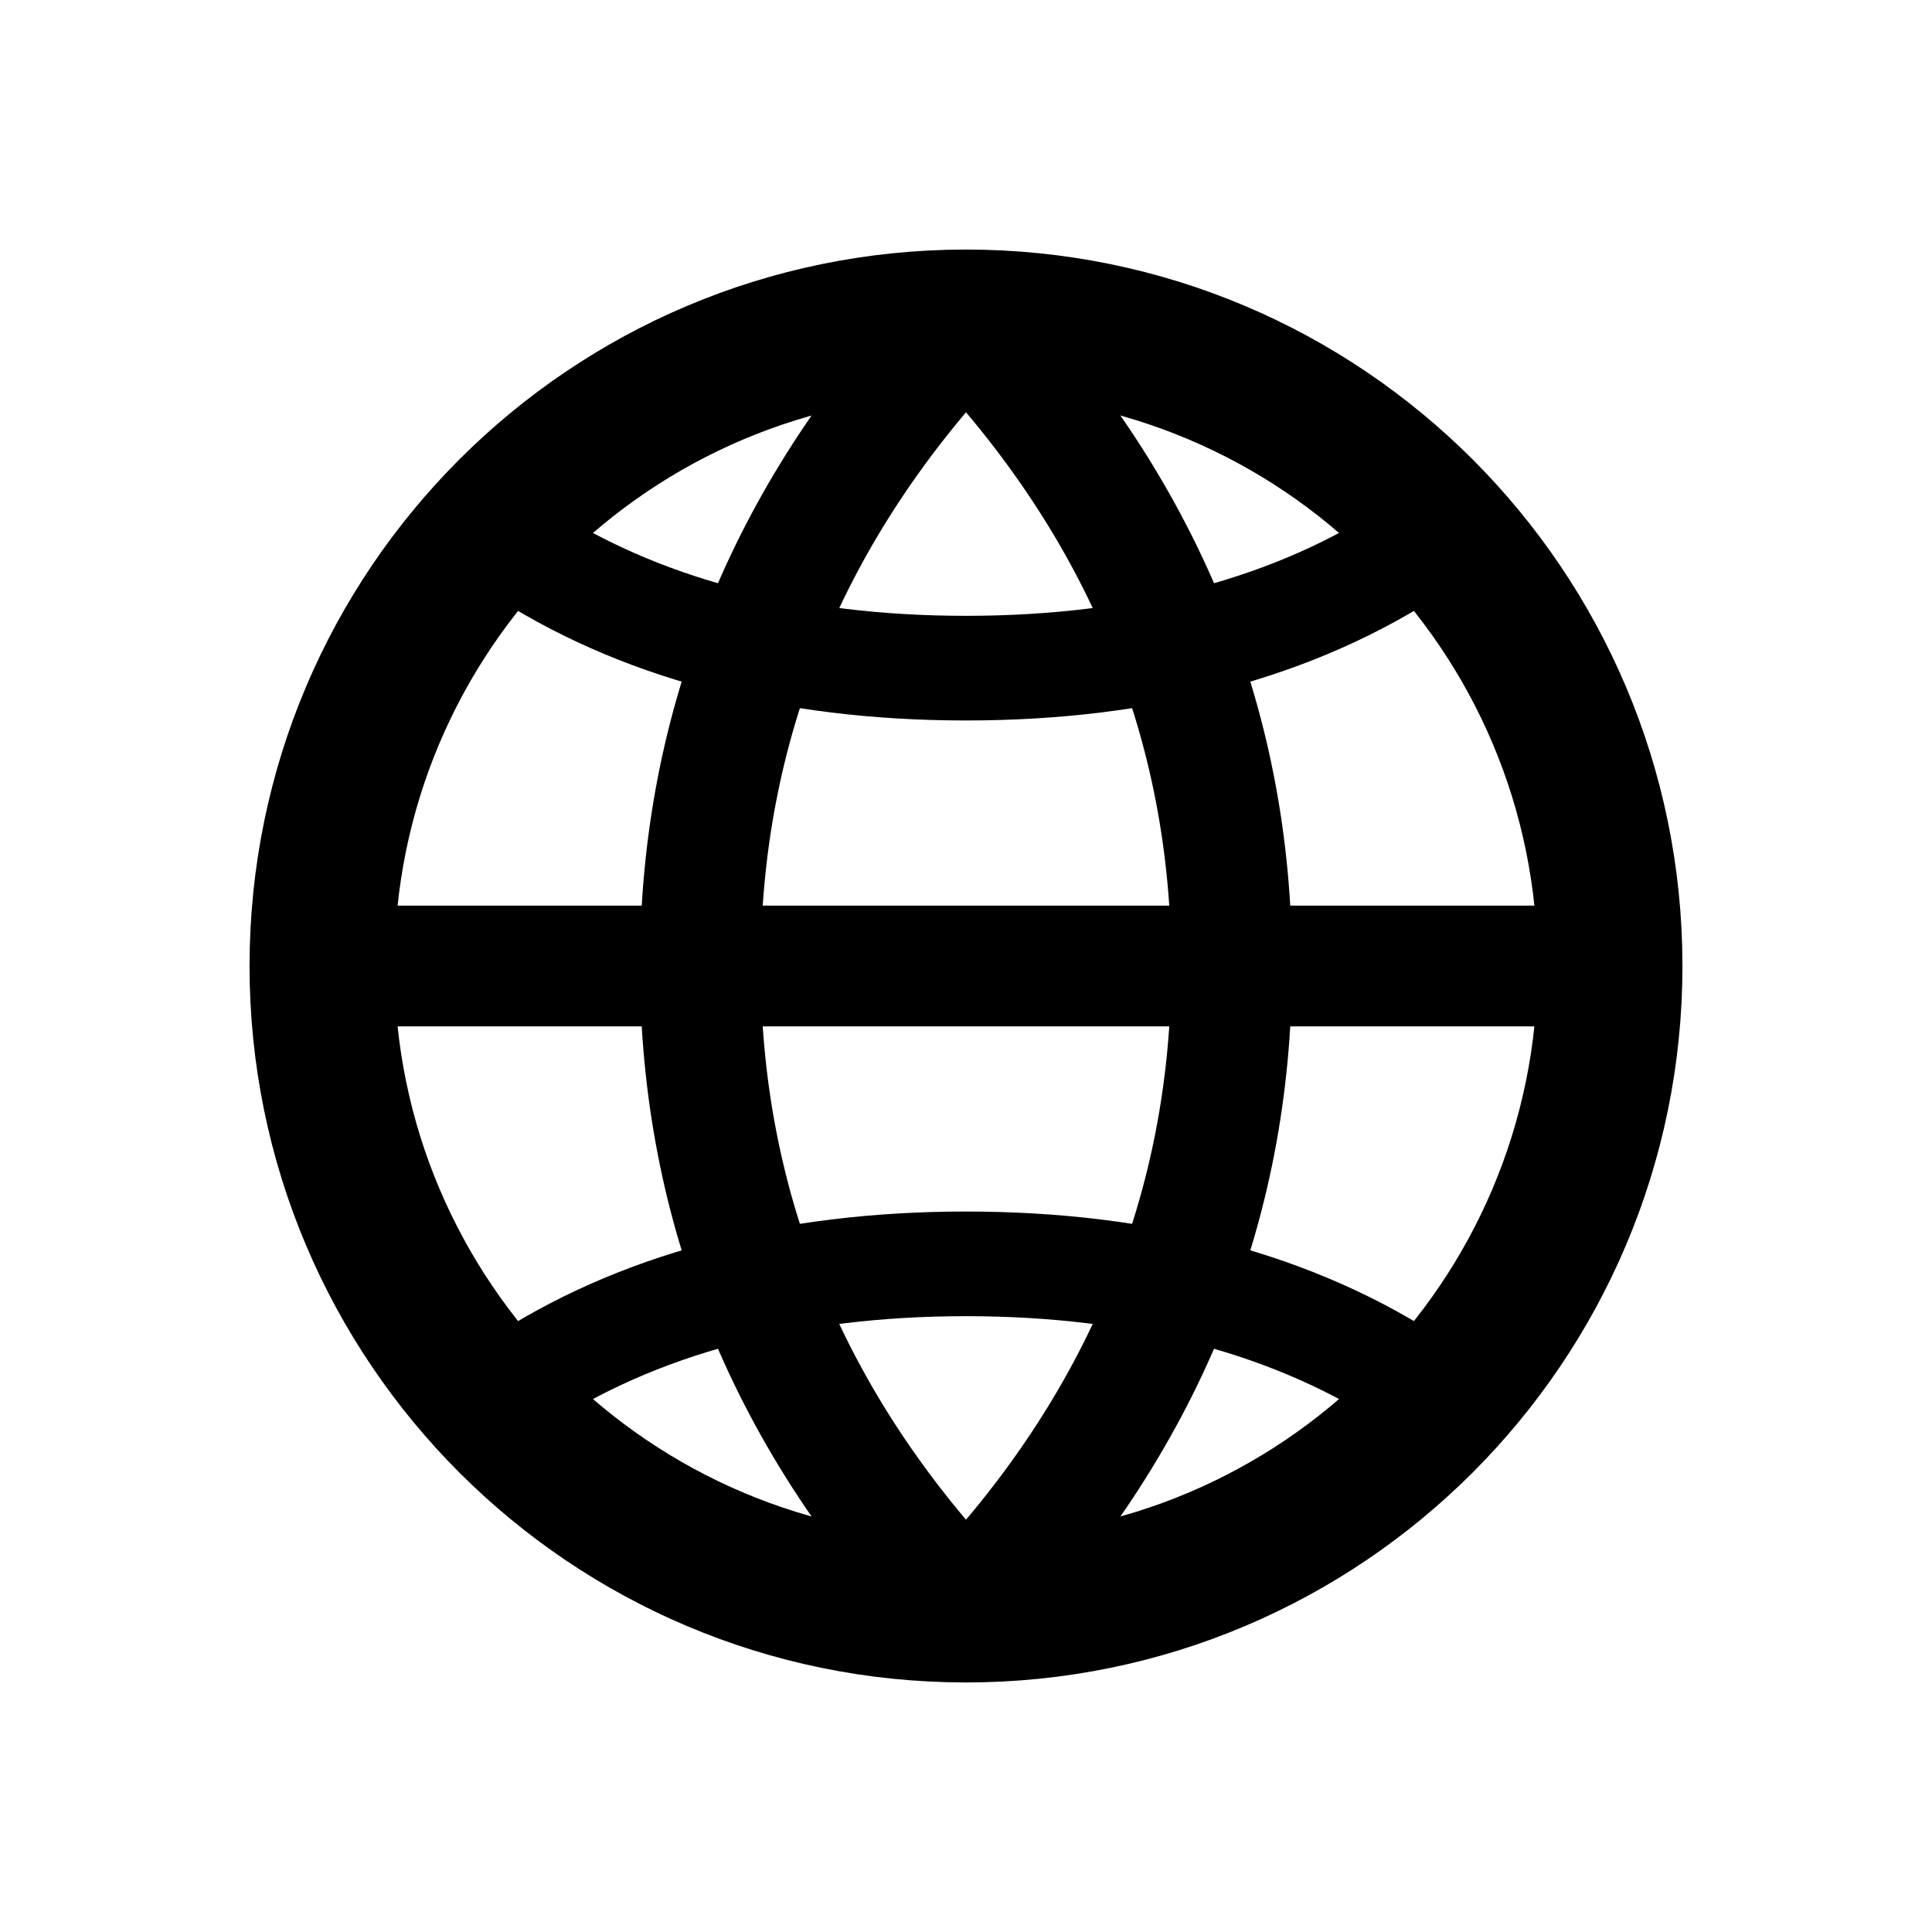
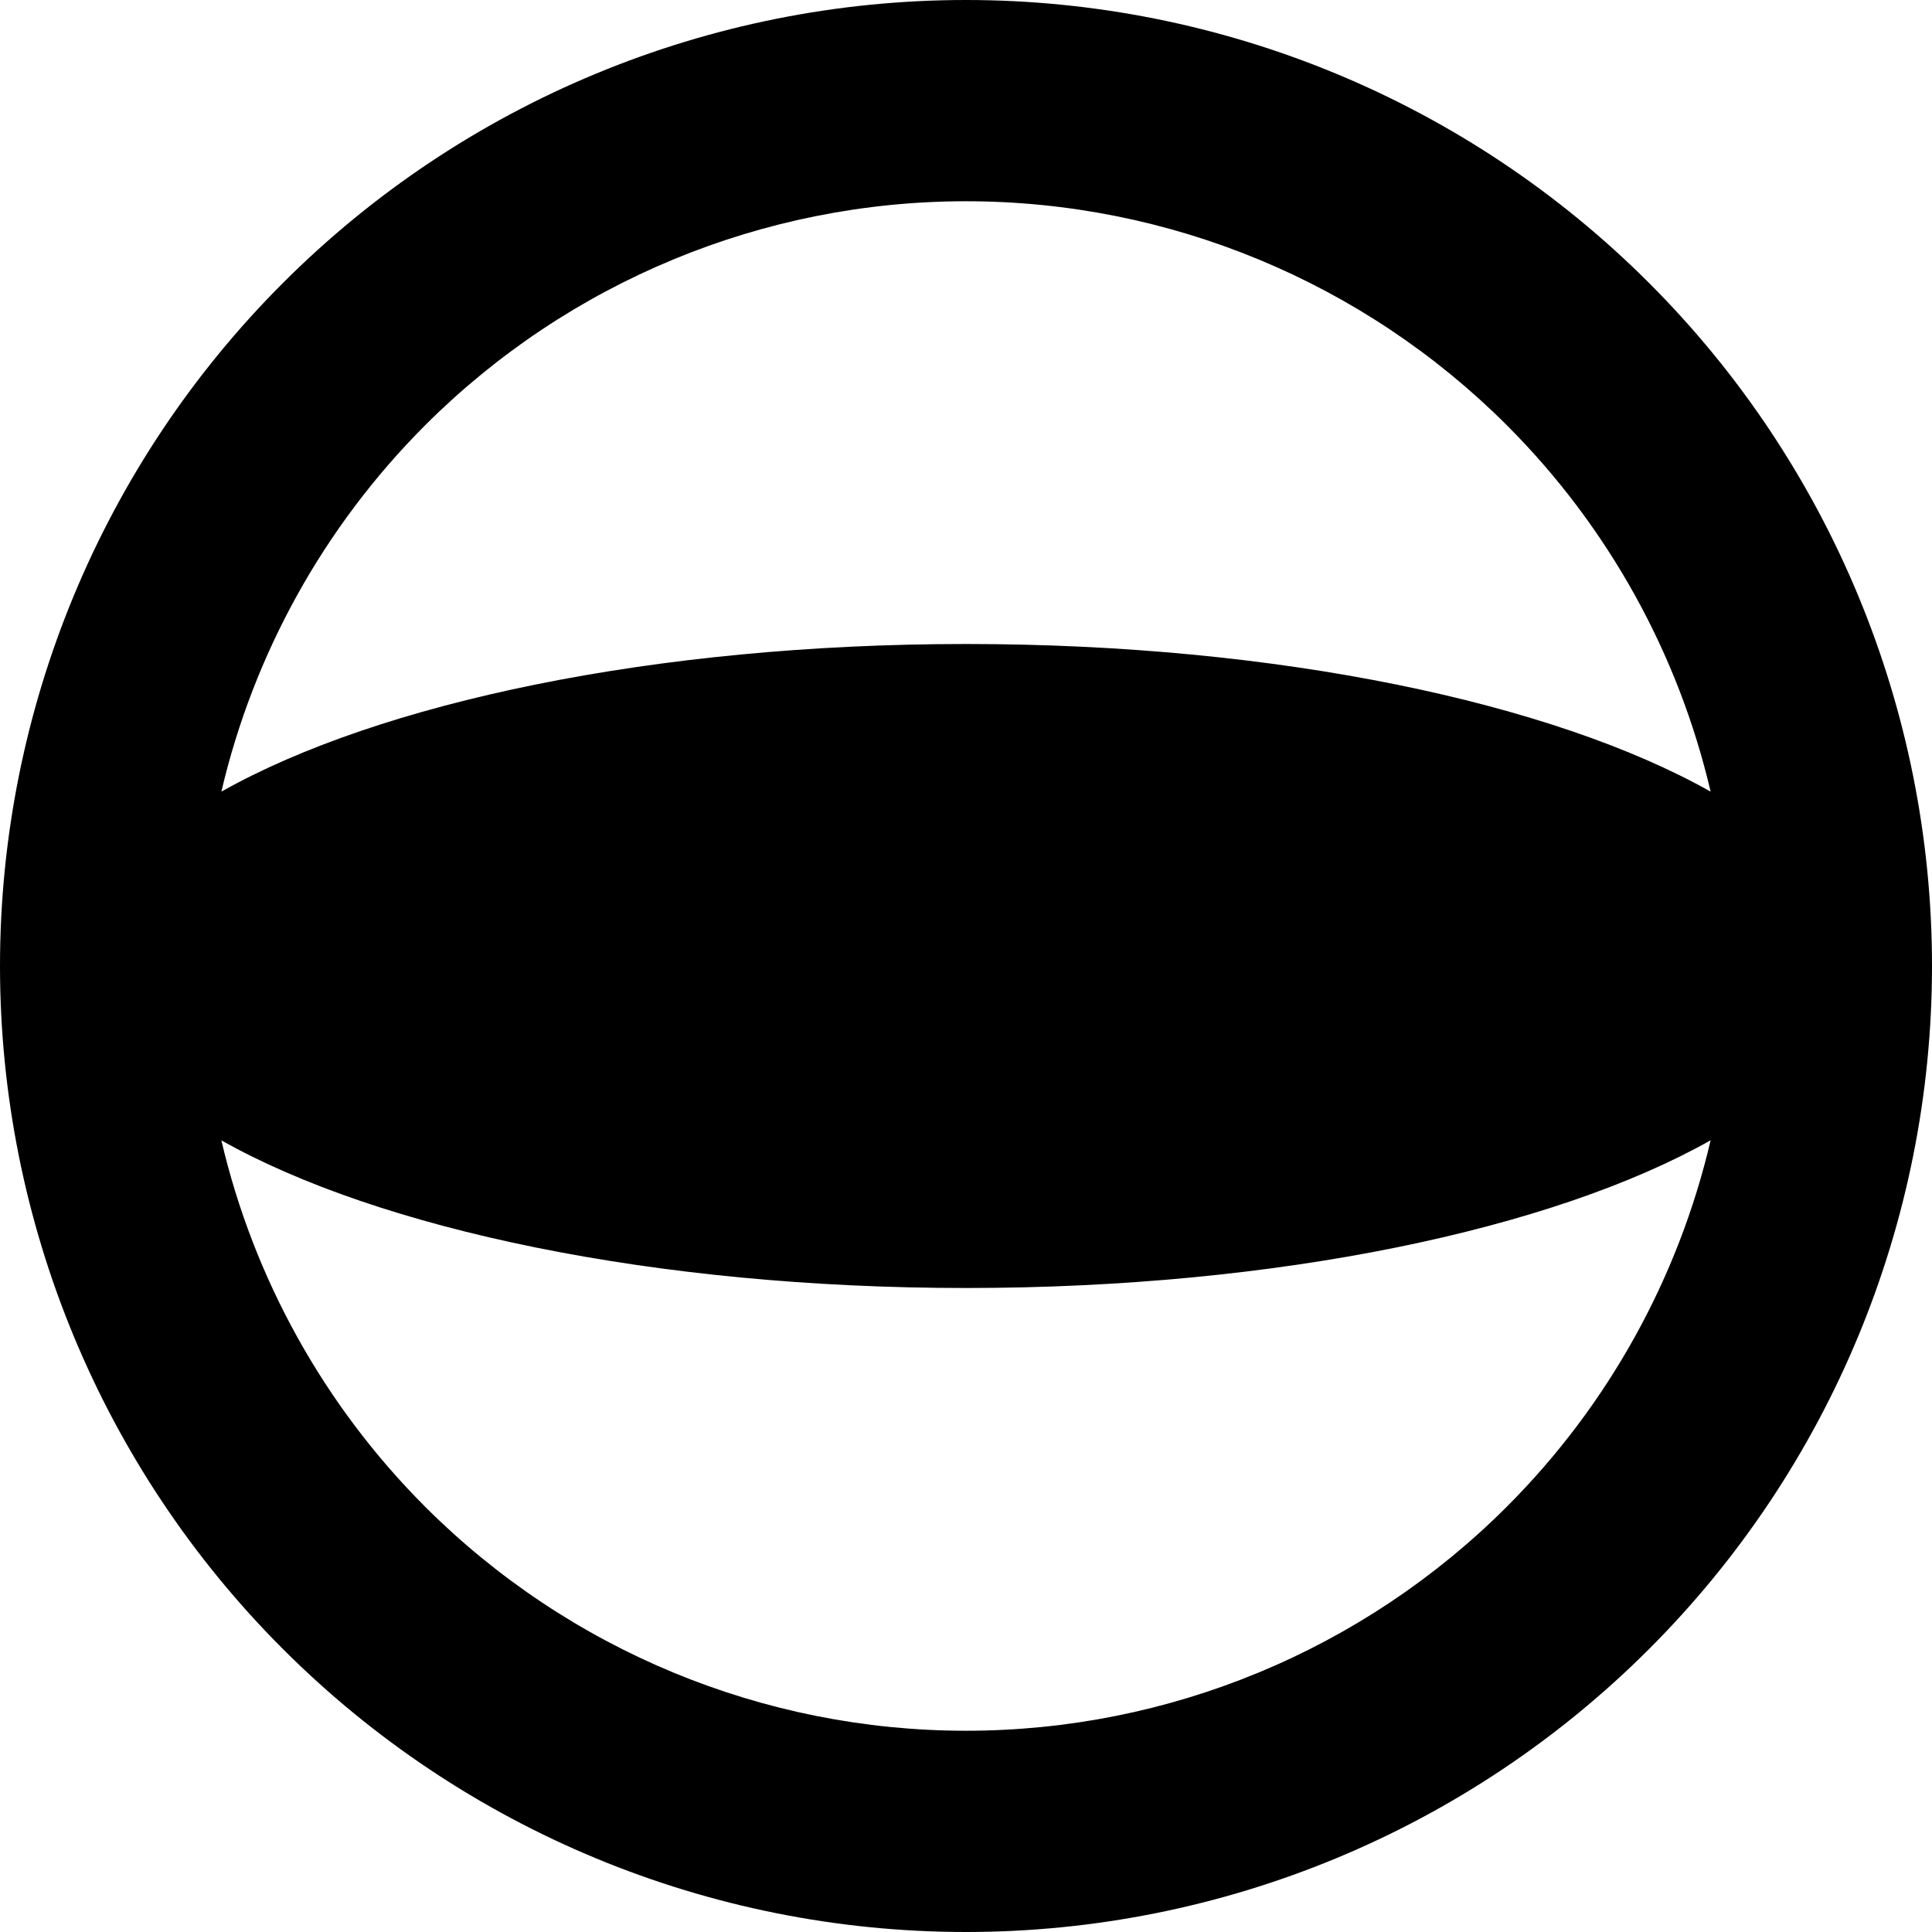
- <svg xmlns="http://www.w3.org/2000/svg" viewBox="0 0 24 24" fill="none" stroke="currentColor" stroke-linecap="round" stroke-linejoin="round" width="24" height="24">
-   <circle cx="12" cy="12" r="8" stroke-width="1.8" />
-   <path d="M4 12h16" stroke-width="1.5" />
-   <path d="M12 4c2.2 2.3 3.3 5 3.3 8S14.2 17.7 12 20" stroke-width="1.5" />
-   <path d="M12 4c-2.2 2.3-3.3 5-3.3 8s1.1 5.7 3.3 8" stroke-width="1.5" />
-   <path d="M6.4 6.8c1.5 1 3.4 1.5 5.6 1.5s4.1-.5 5.6-1.5" stroke-width="1.3" />
-   <path d="M6.4 17.2c1.5-1 3.4-1.5 5.6-1.5s4.1.5 5.6 1.5" stroke-width="1.3" />
+ <svg xmlns="http://www.w3.org/2000/svg" fill="none" viewBox="0 0 24 24" id="Sphere-Shape--Streamline-Sharp-Remix" height="24" width="24">
+   <g id="Remix/Interface Essential/sphere-shape">
+     <path id="Union" fill="#000000" fill-rule="evenodd" d="M12 0C8.817 0 5.765 1.264 3.515 3.515 1.264 5.765 0 8.817 0 12s1.264 6.235 3.515 8.485C5.765 22.736 8.817 24 12 24s6.235 -1.264 8.485 -3.515C22.736 18.235 24 15.183 24 12c0 -3.183 -1.264 -6.235 -3.515 -8.485C18.235 1.264 15.183 0 12 0ZM5.282 5.282C7.064 3.501 9.48 2.5 12 2.5c2.52 0 4.936 1.001 6.718 2.782 1.262 1.262 2.132 2.842 2.532 4.552C19.292 8.731 15.88 8 12 8c-3.881 0 -7.292 0.731 -9.25 1.834 0.4 -1.71 1.271 -3.29 2.532 -4.552ZM2.75 14.166c0.4 1.71 1.271 3.29 2.532 4.552C7.064 20.499 9.48 21.5 12 21.5c2.52 0 4.936 -1.001 6.718 -2.783 1.262 -1.262 2.132 -2.842 2.532 -4.552C19.292 15.269 15.88 16 12 16c-3.881 0 -7.292 -0.731 -9.25 -1.834Z" clip-rule="evenodd" stroke-width="1" />
+   </g>
</svg>
